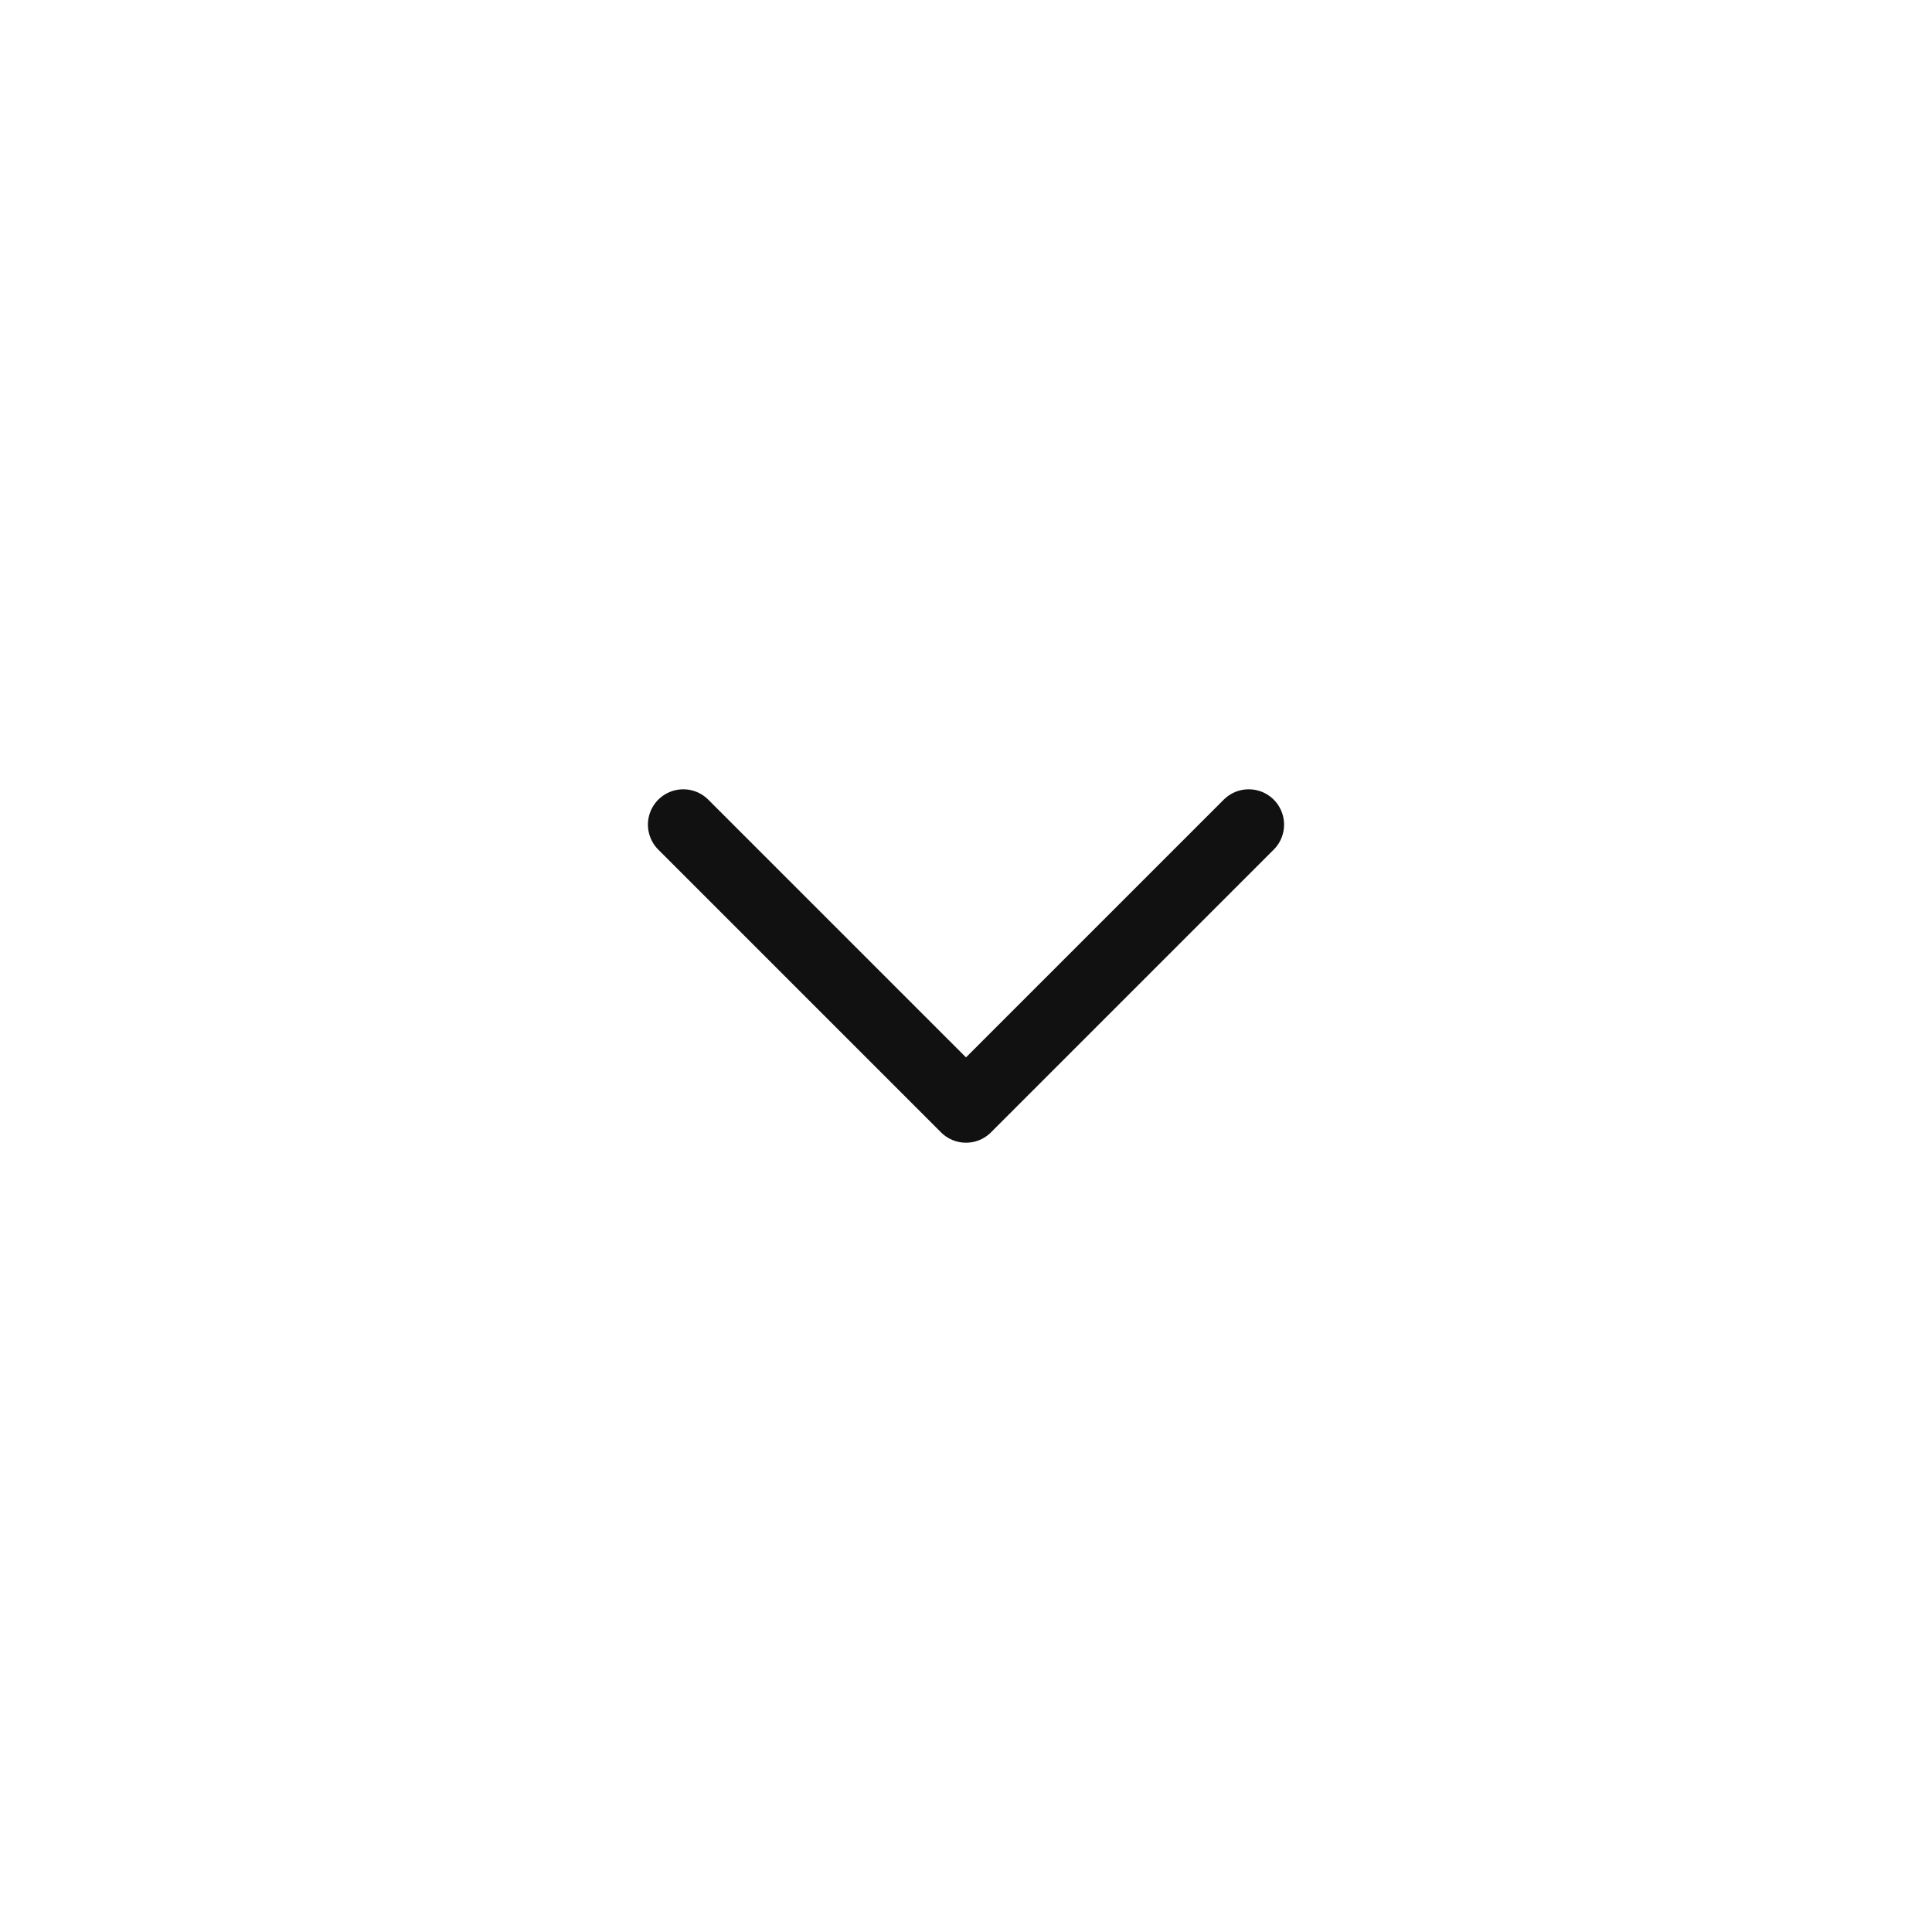
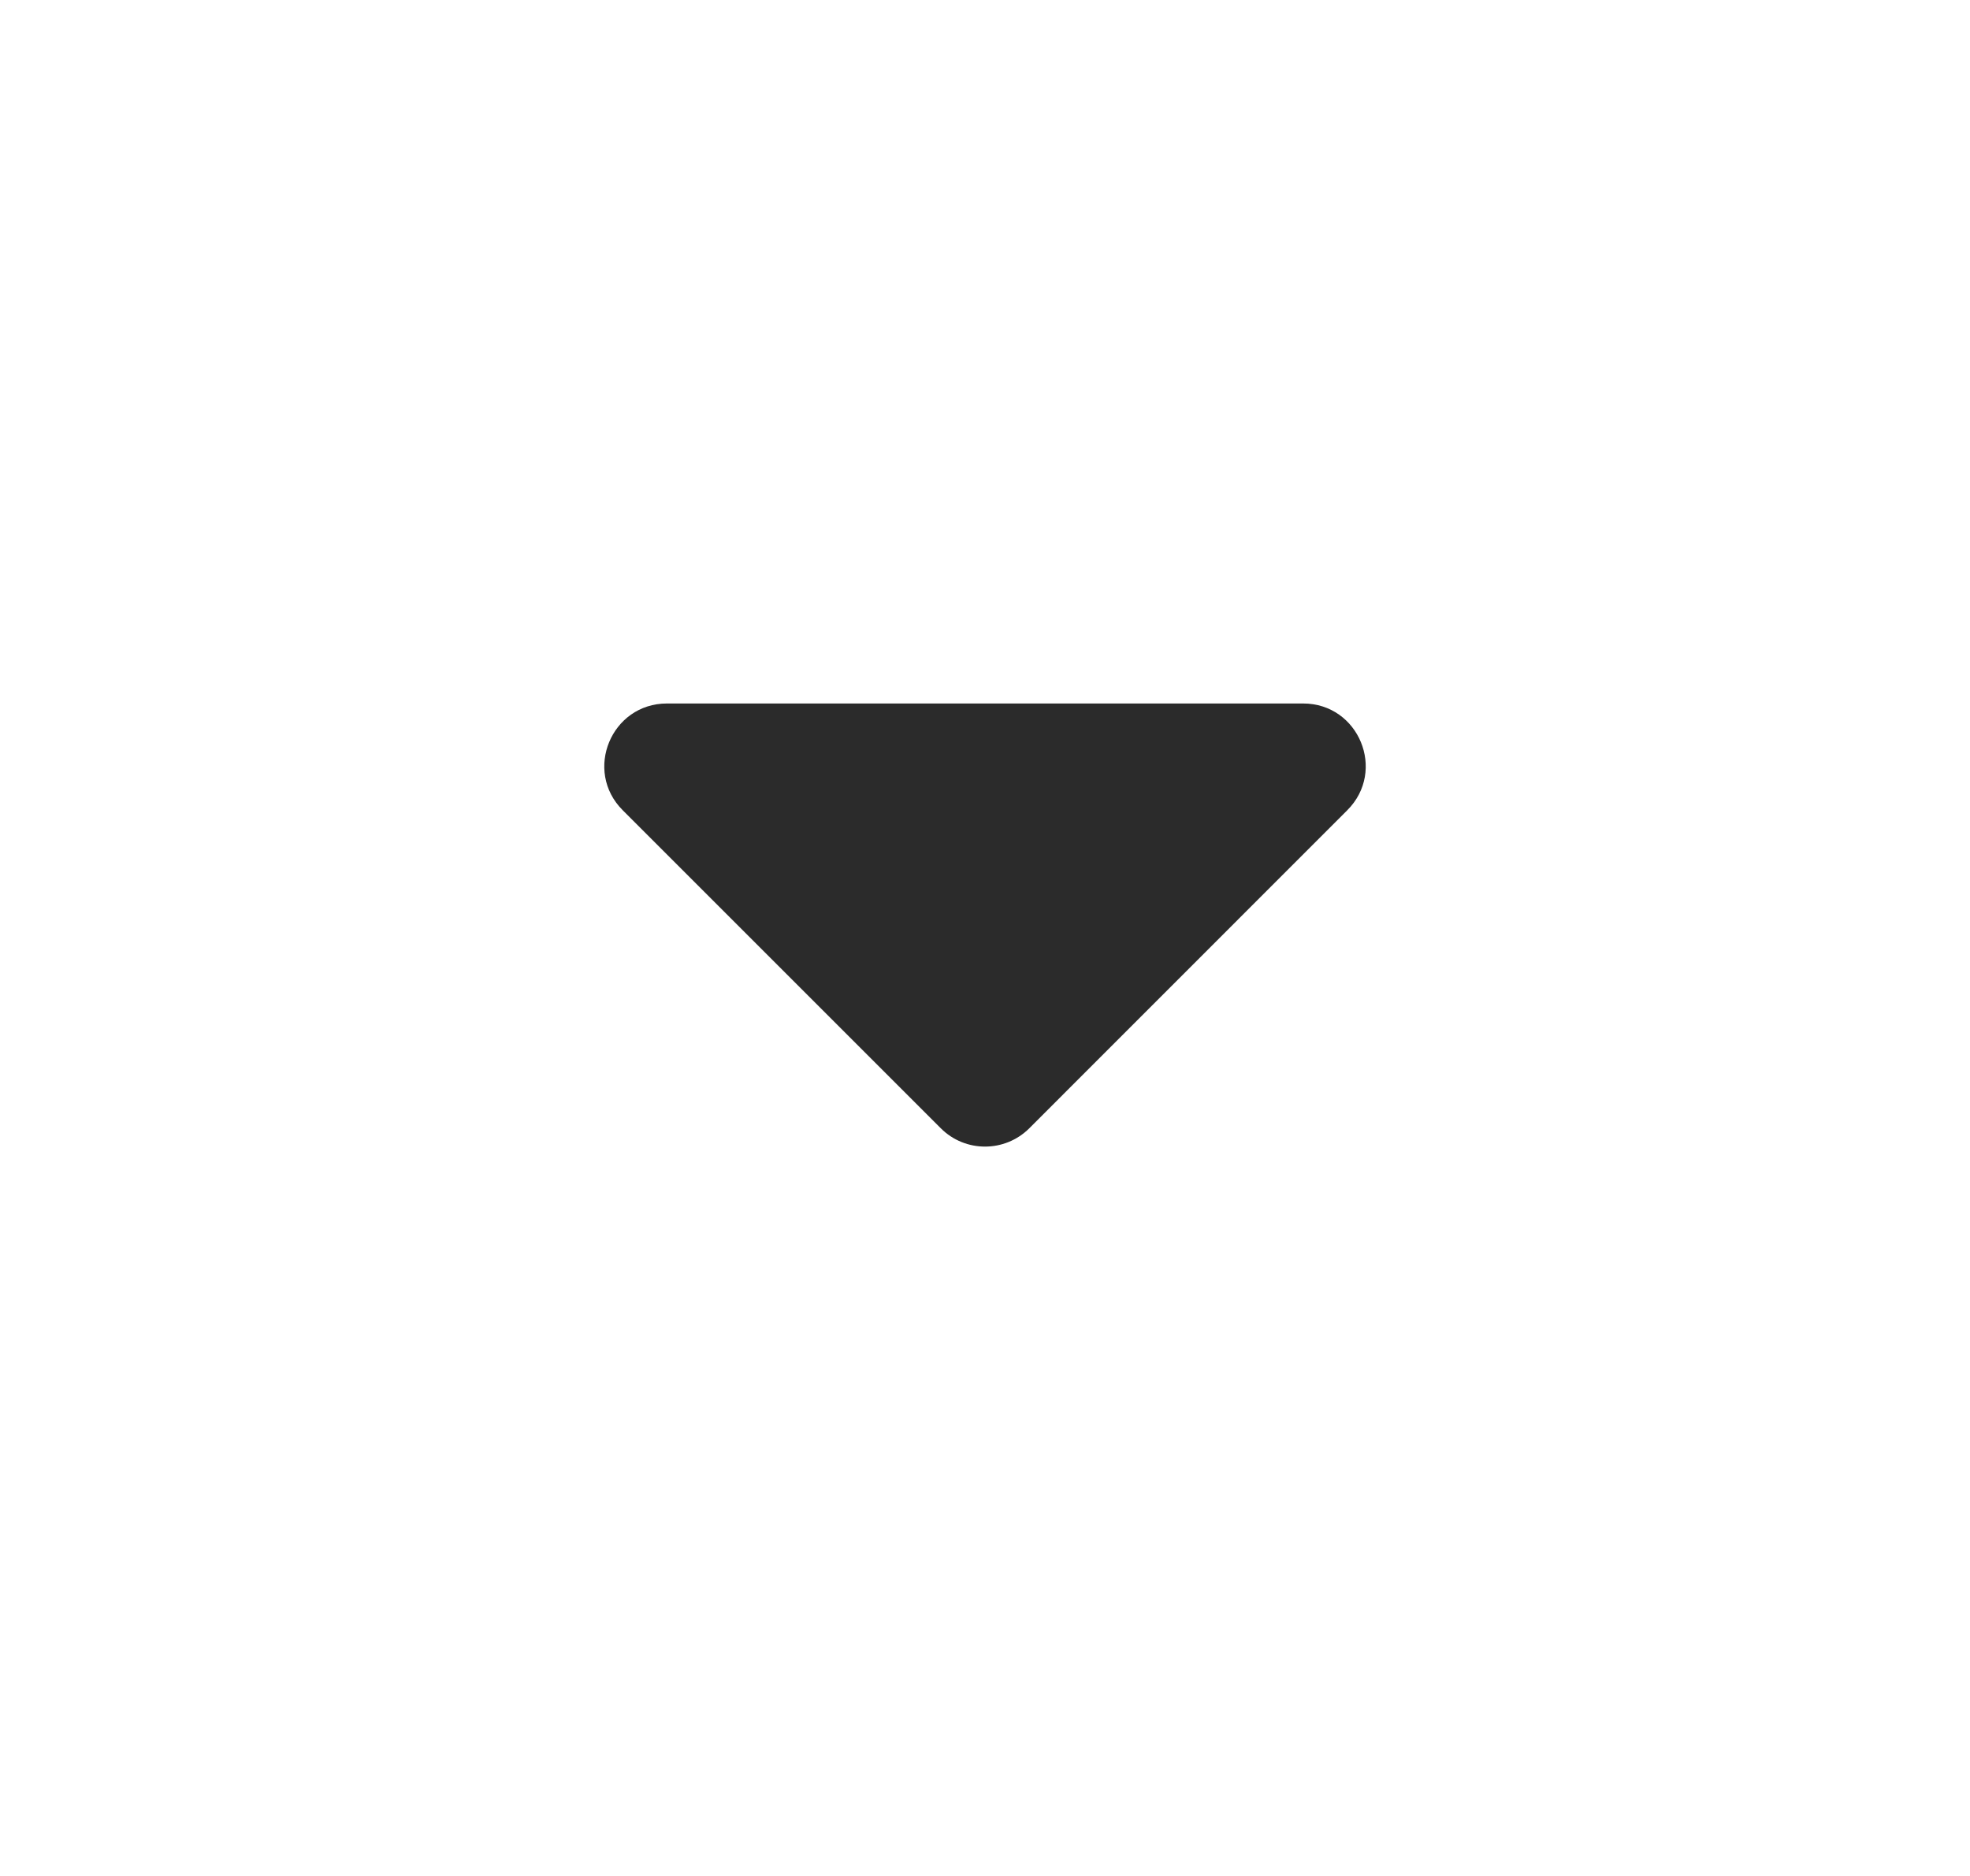
- <svg xmlns="http://www.w3.org/2000/svg" width="41" height="41" viewBox="0 0 41 41" fill="none">
-   <path d="M26.5 17.5L20.5 23.5L14.5 17.5" stroke="#111111" stroke-width="1.5" stroke-linecap="round" stroke-linejoin="round" />
+ <svg xmlns="http://www.w3.org/2000/svg" width="21" height="20" viewBox="0 0 21 20" fill="none">
+   <path d="M7.11 7.5C6.516 7.5 6.218 8.218 6.638 8.638L10.029 12.029C10.289 12.289 10.711 12.289 10.972 12.029L14.362 8.638C14.782 8.218 14.485 7.5 13.891 7.5H7.11Z" fill="#2B2B2B" />
</svg>
